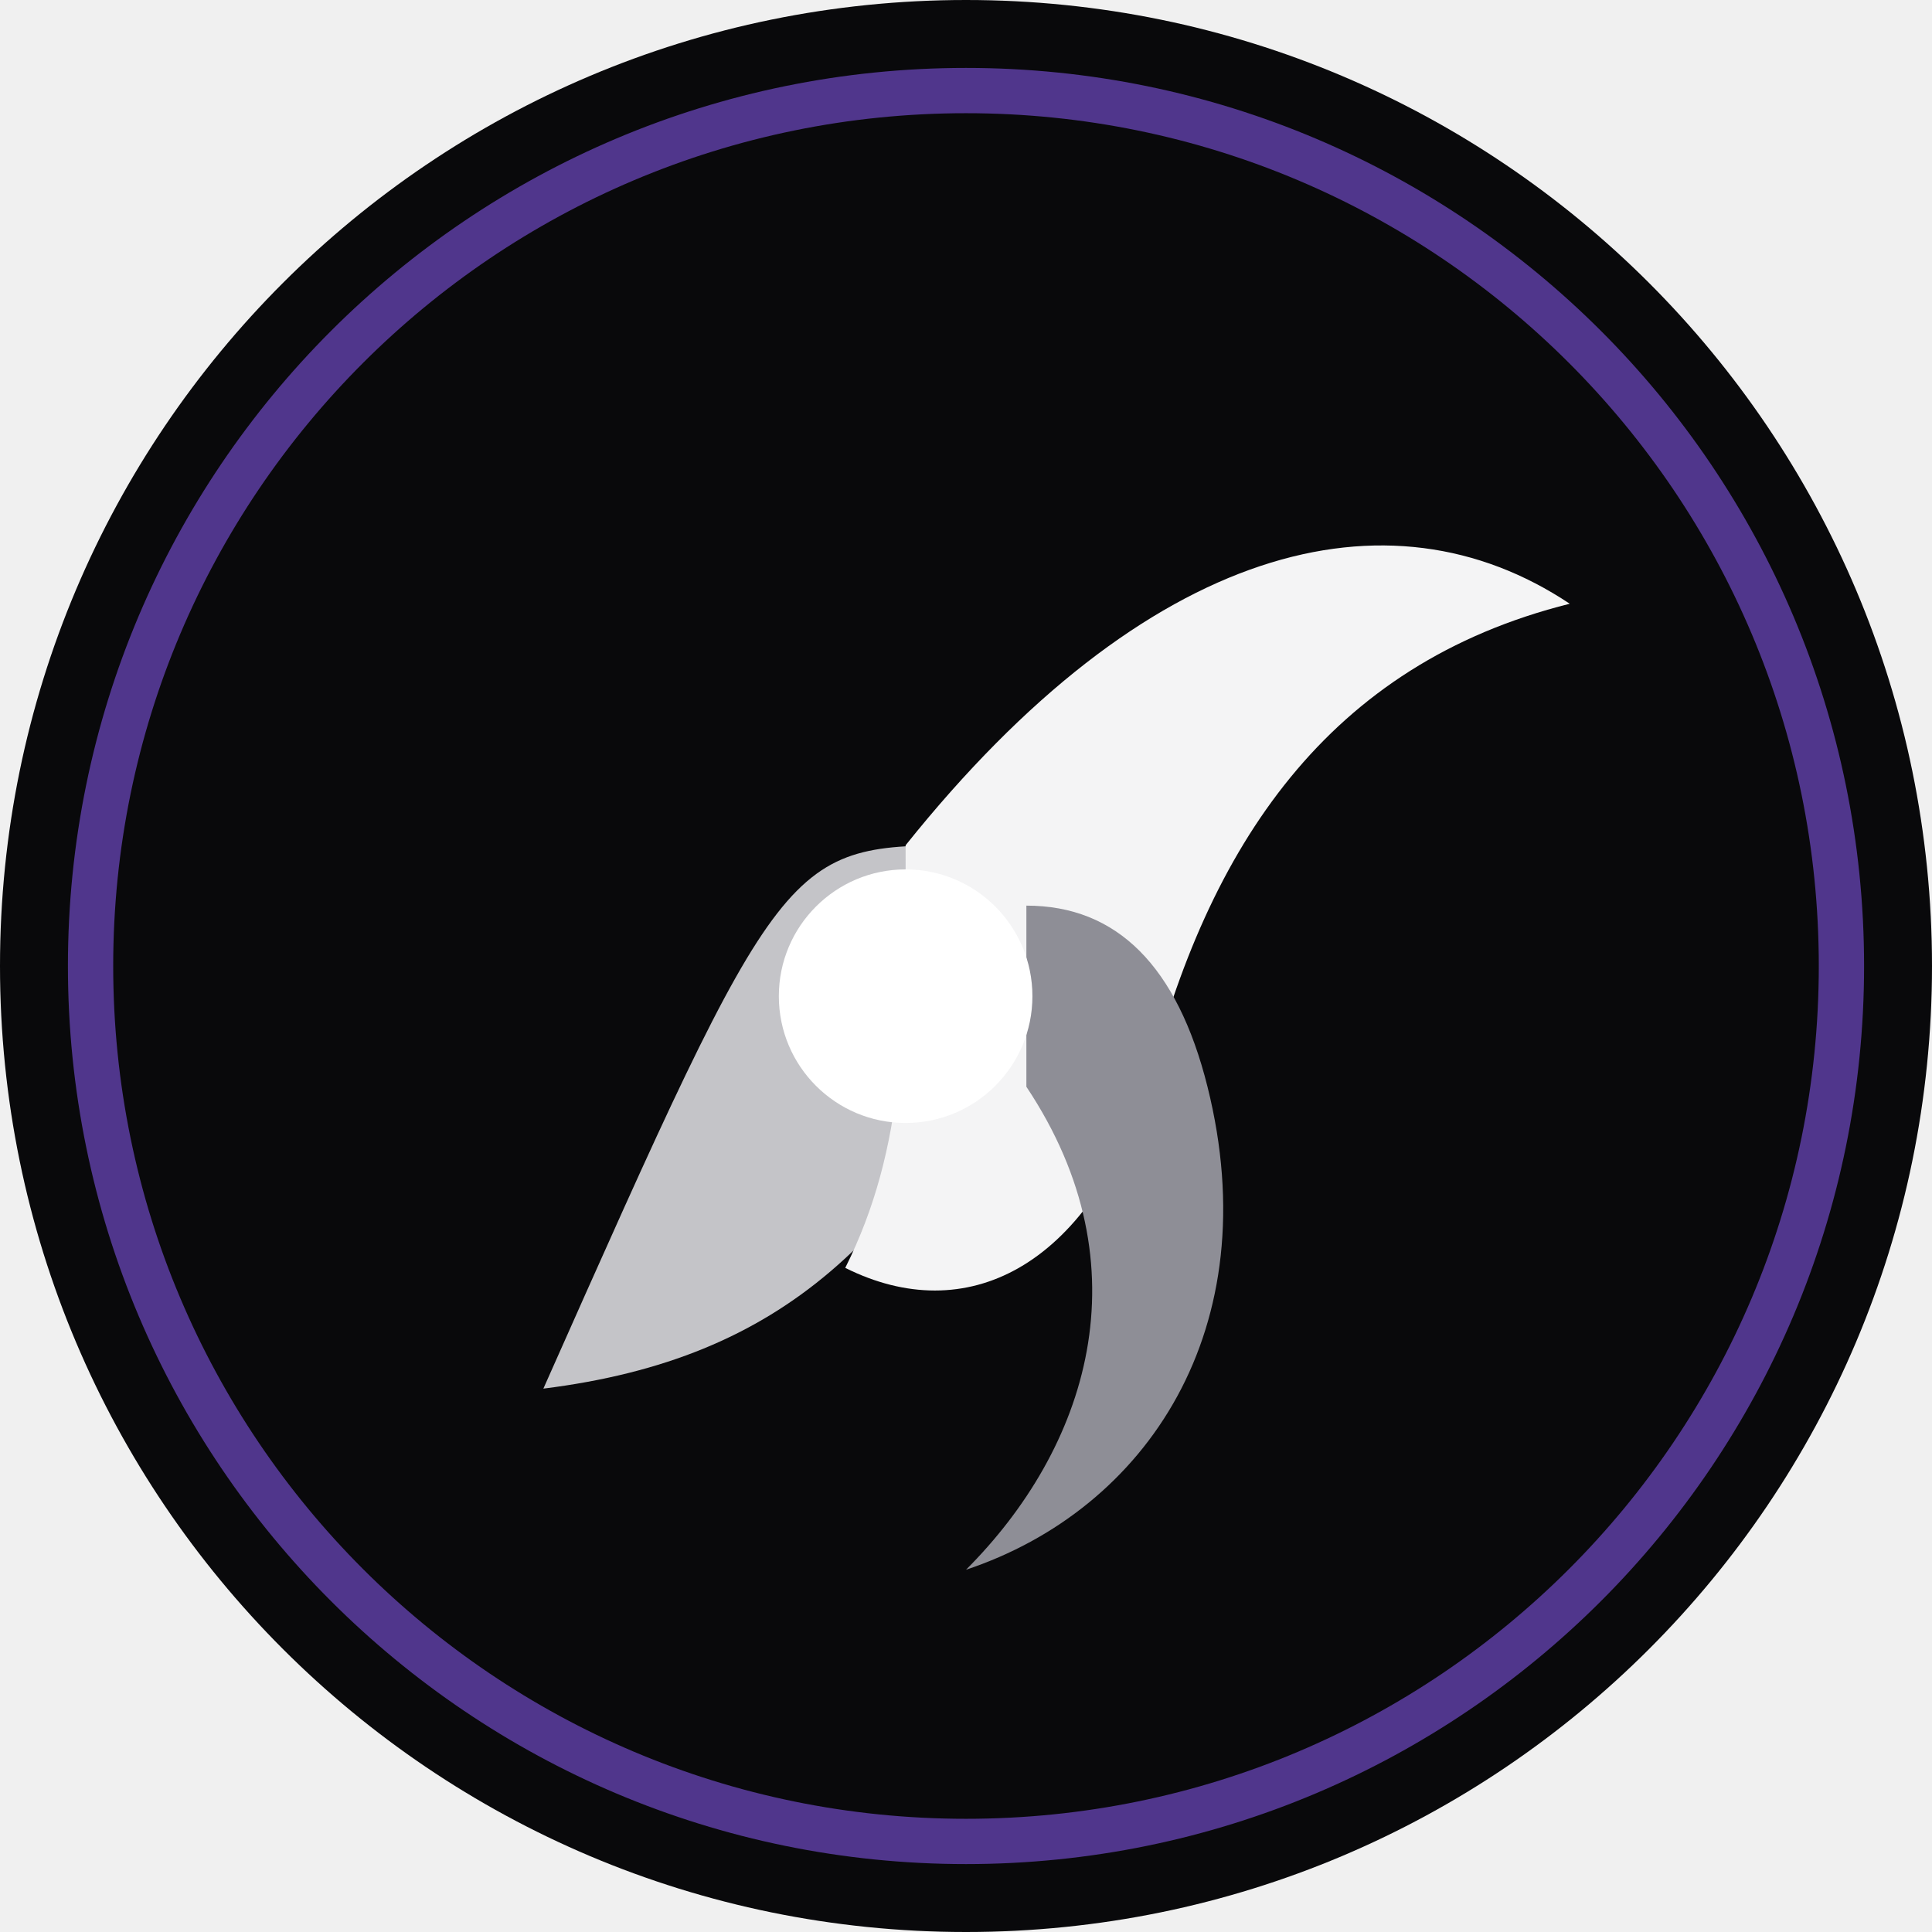
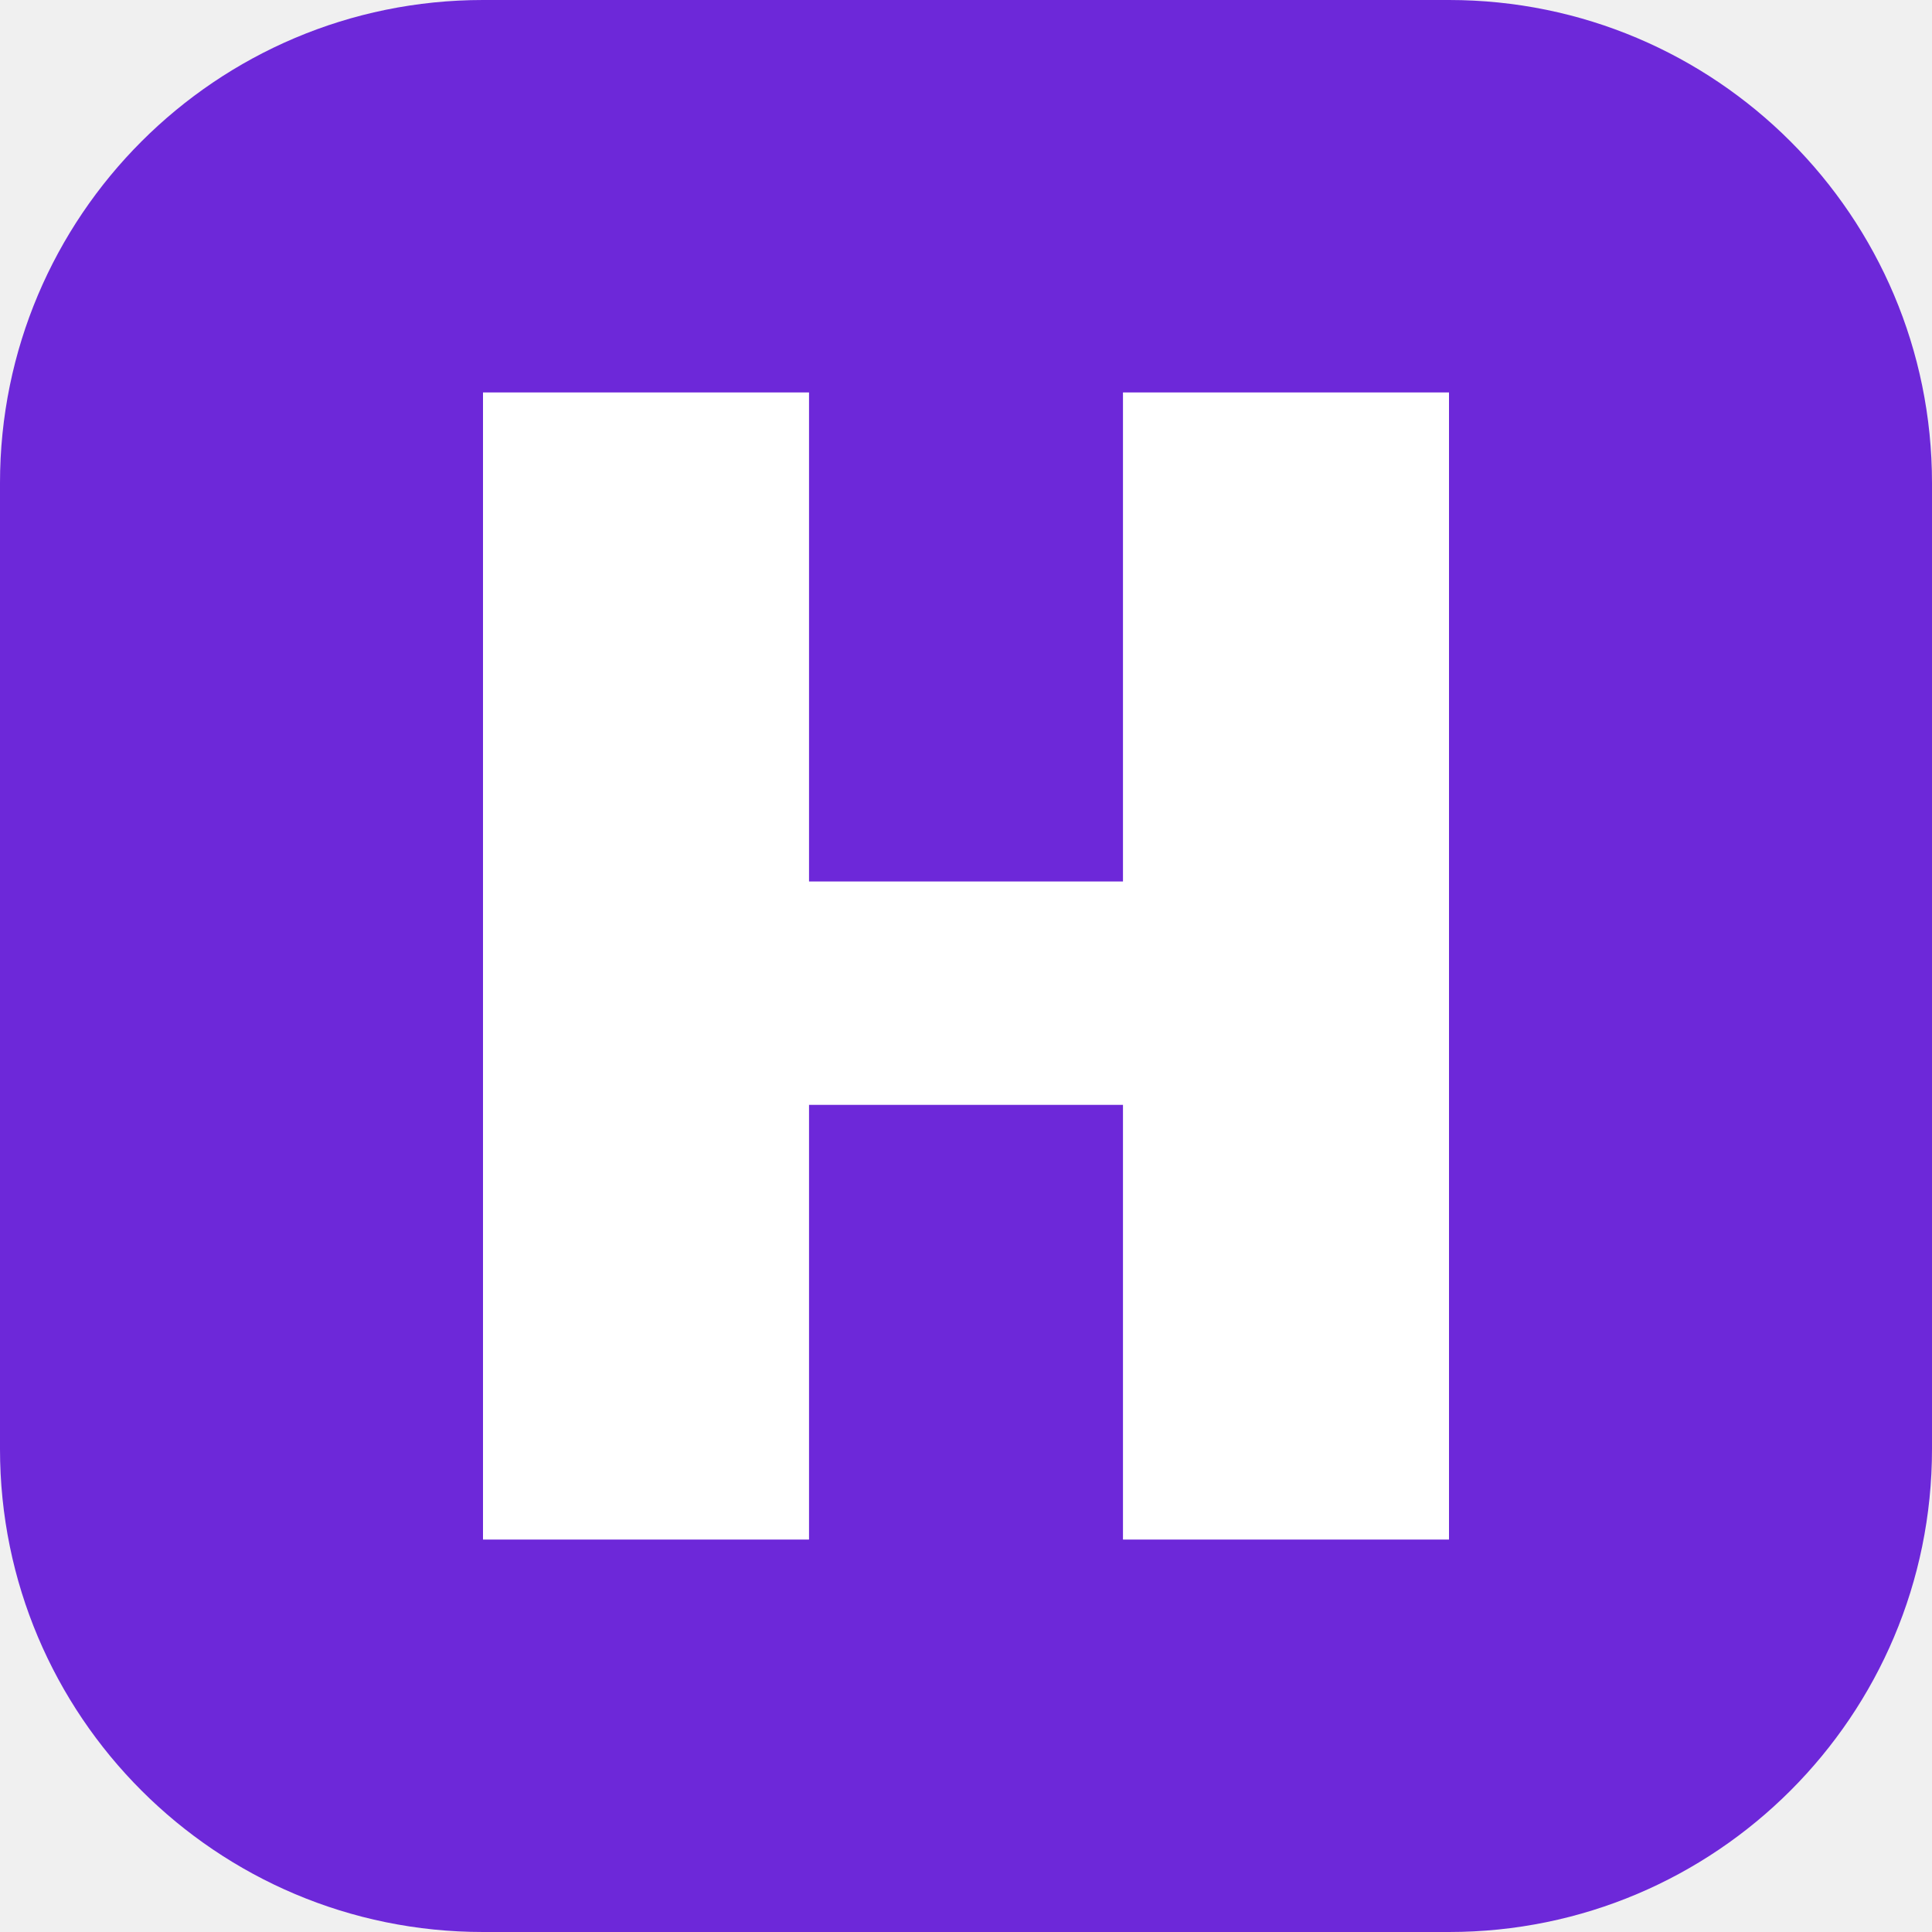
- <svg xmlns="http://www.w3.org/2000/svg" viewBox="0 0 64 64">
-   <circle cx="32" cy="32" r="32" fill="#09090B" />
-   <circle cx="32" cy="32" r="29" fill="none" stroke="#8B5CF6" stroke-opacity="0.55" stroke-width="1.5" />
-   <path d="M18 46c8-18 8-18 14-18 2 0 3 2 2 5-4 8-8 12-16 13z" fill="#C4C4C8" />
-   <path d="M30 28c8-10 16-12 22-8-8 2-12 8-14 16-2 6-6 8-10 6 2-4 2-8 2-14z" fill="#F4F4F5" />
-   <path d="M34 36c4 6 2 12-2 16 6-2 10-8 8-16-1-4-3-6-6-6v6z" fill="#8E8E96" />
-   <circle cx="30" cy="33" r="4.2" fill="#FFFFFF" />
+ <svg xmlns="http://www.w3.org/2000/svg" viewBox="0 0 32 32">
+   <rect width="32" height="32" rx="8" fill="#6D28D9" />
+   <path fill="#FFFFFF" d="M8 6.5h5.4v8.1h5.2V6.5H24v19h-5.4v-7.2h-5.2v7.2H8v-19z" />
</svg>
